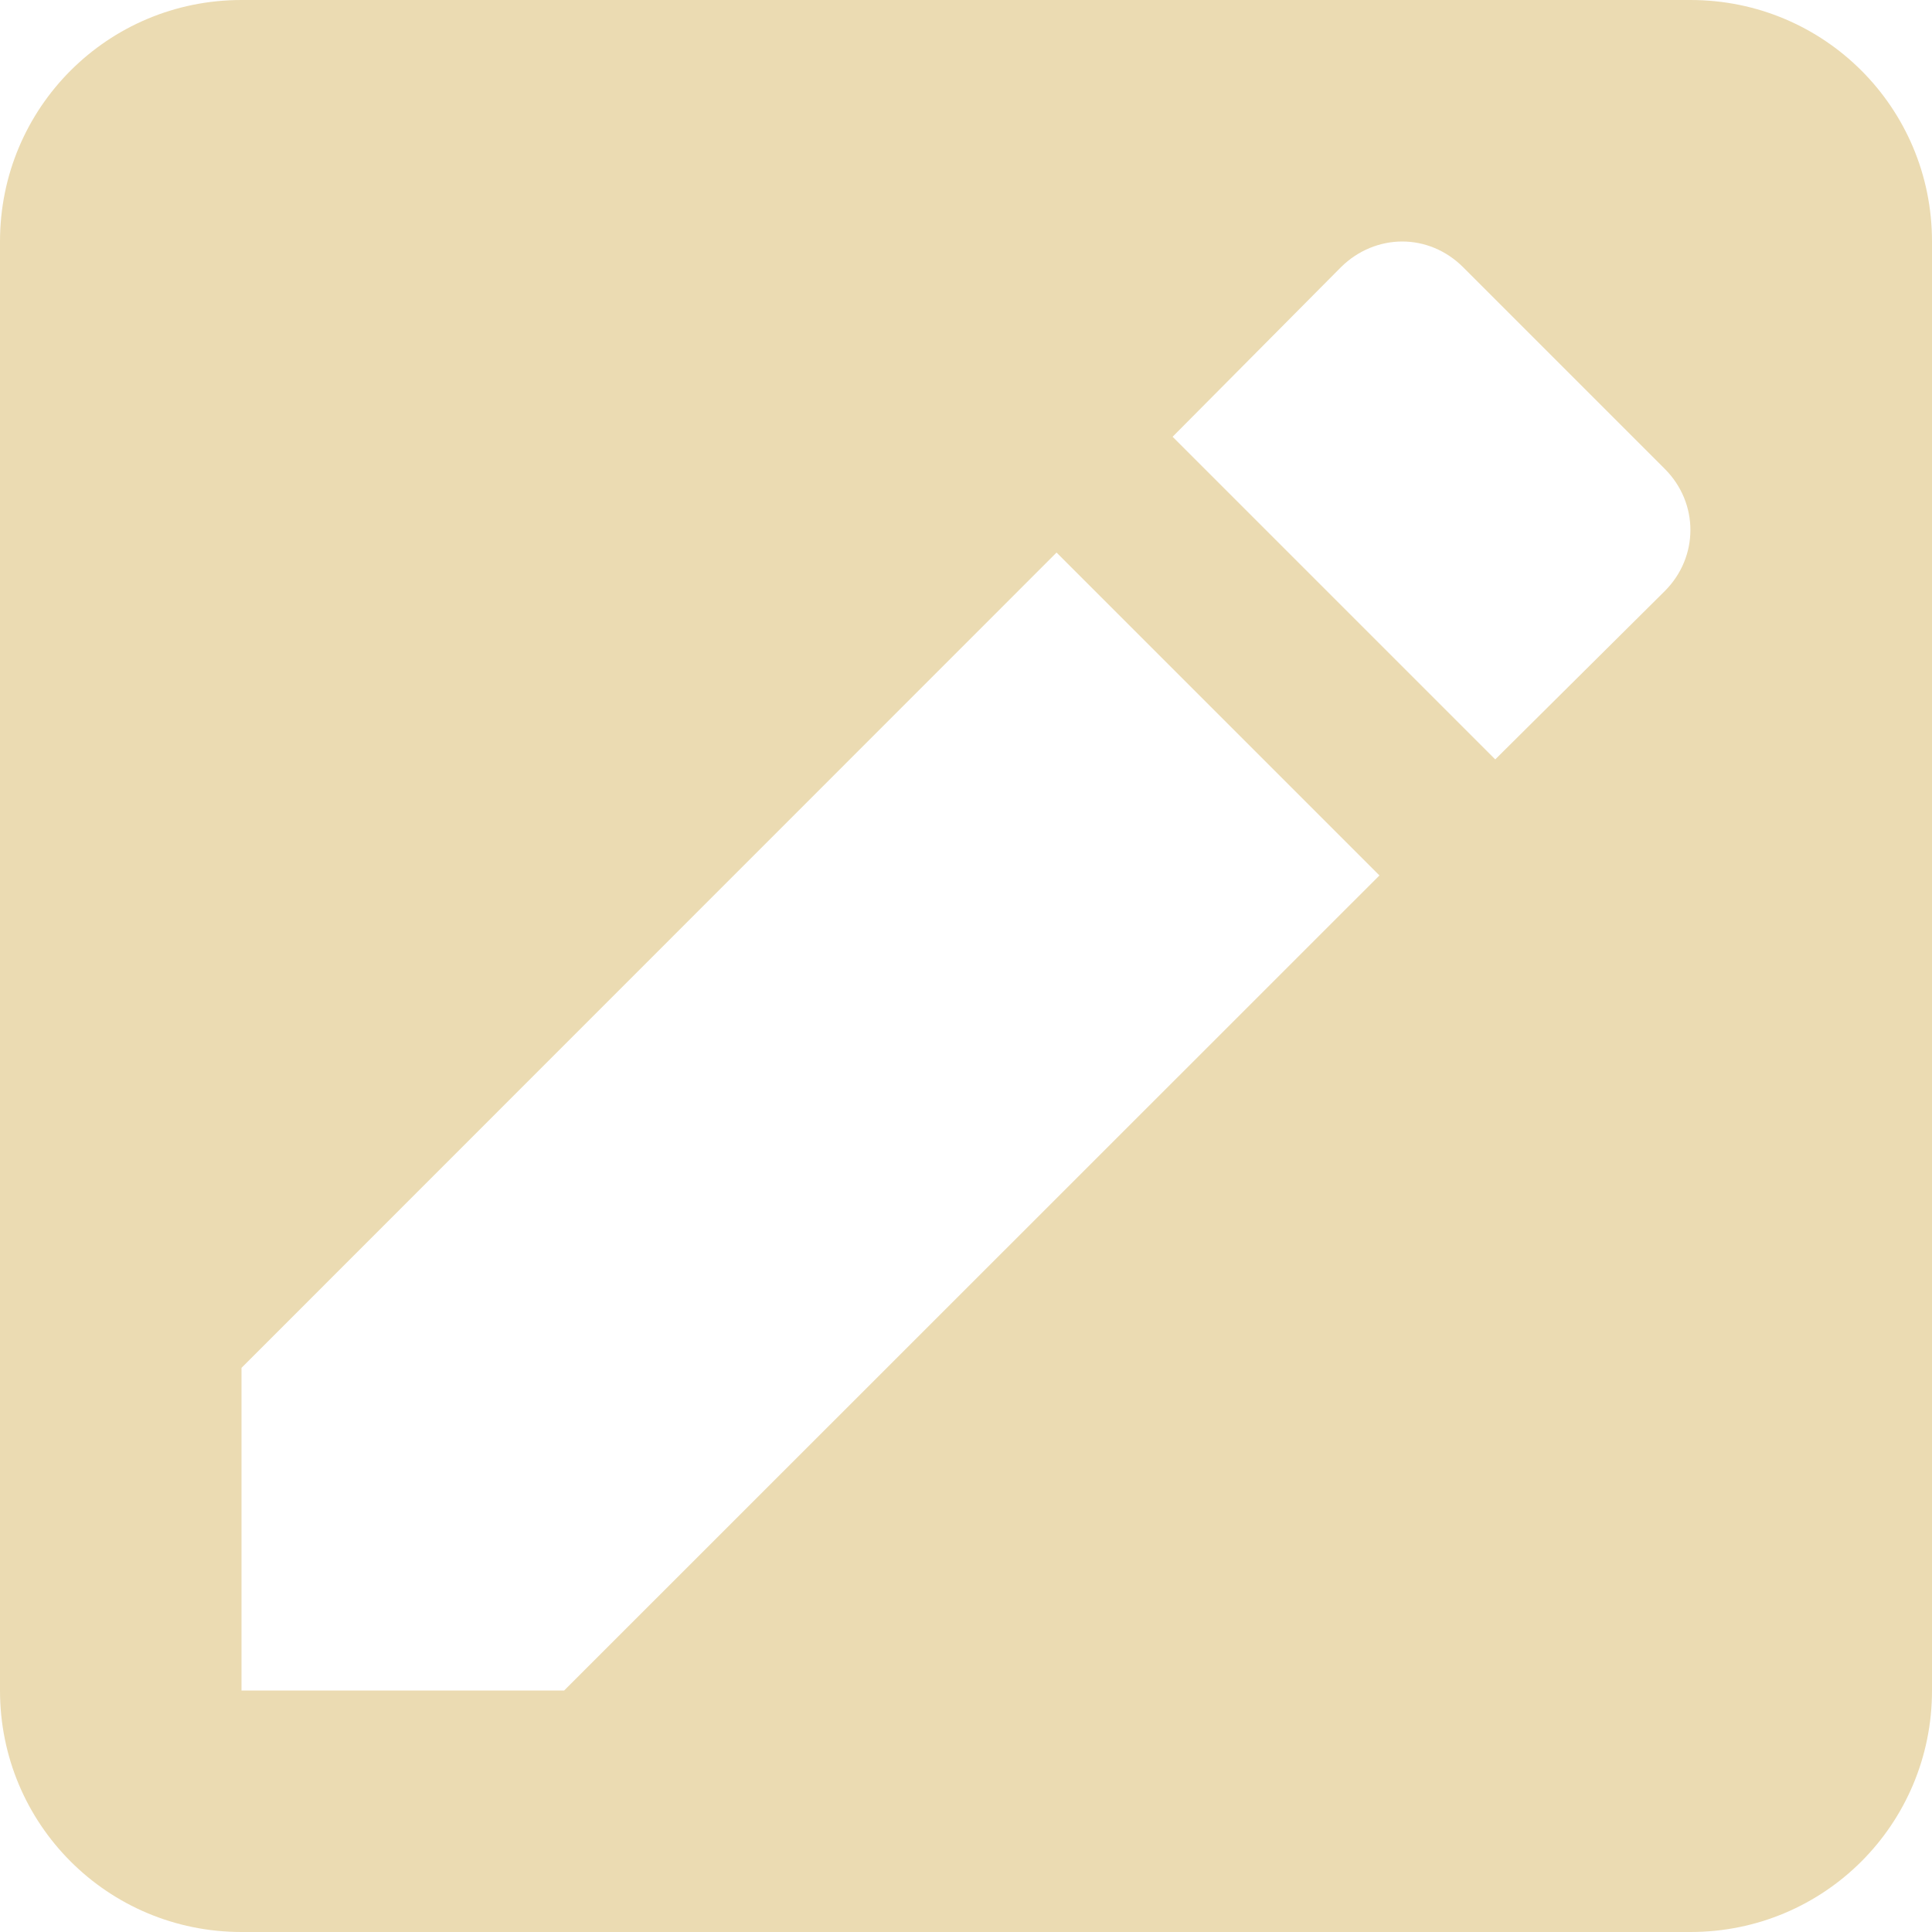
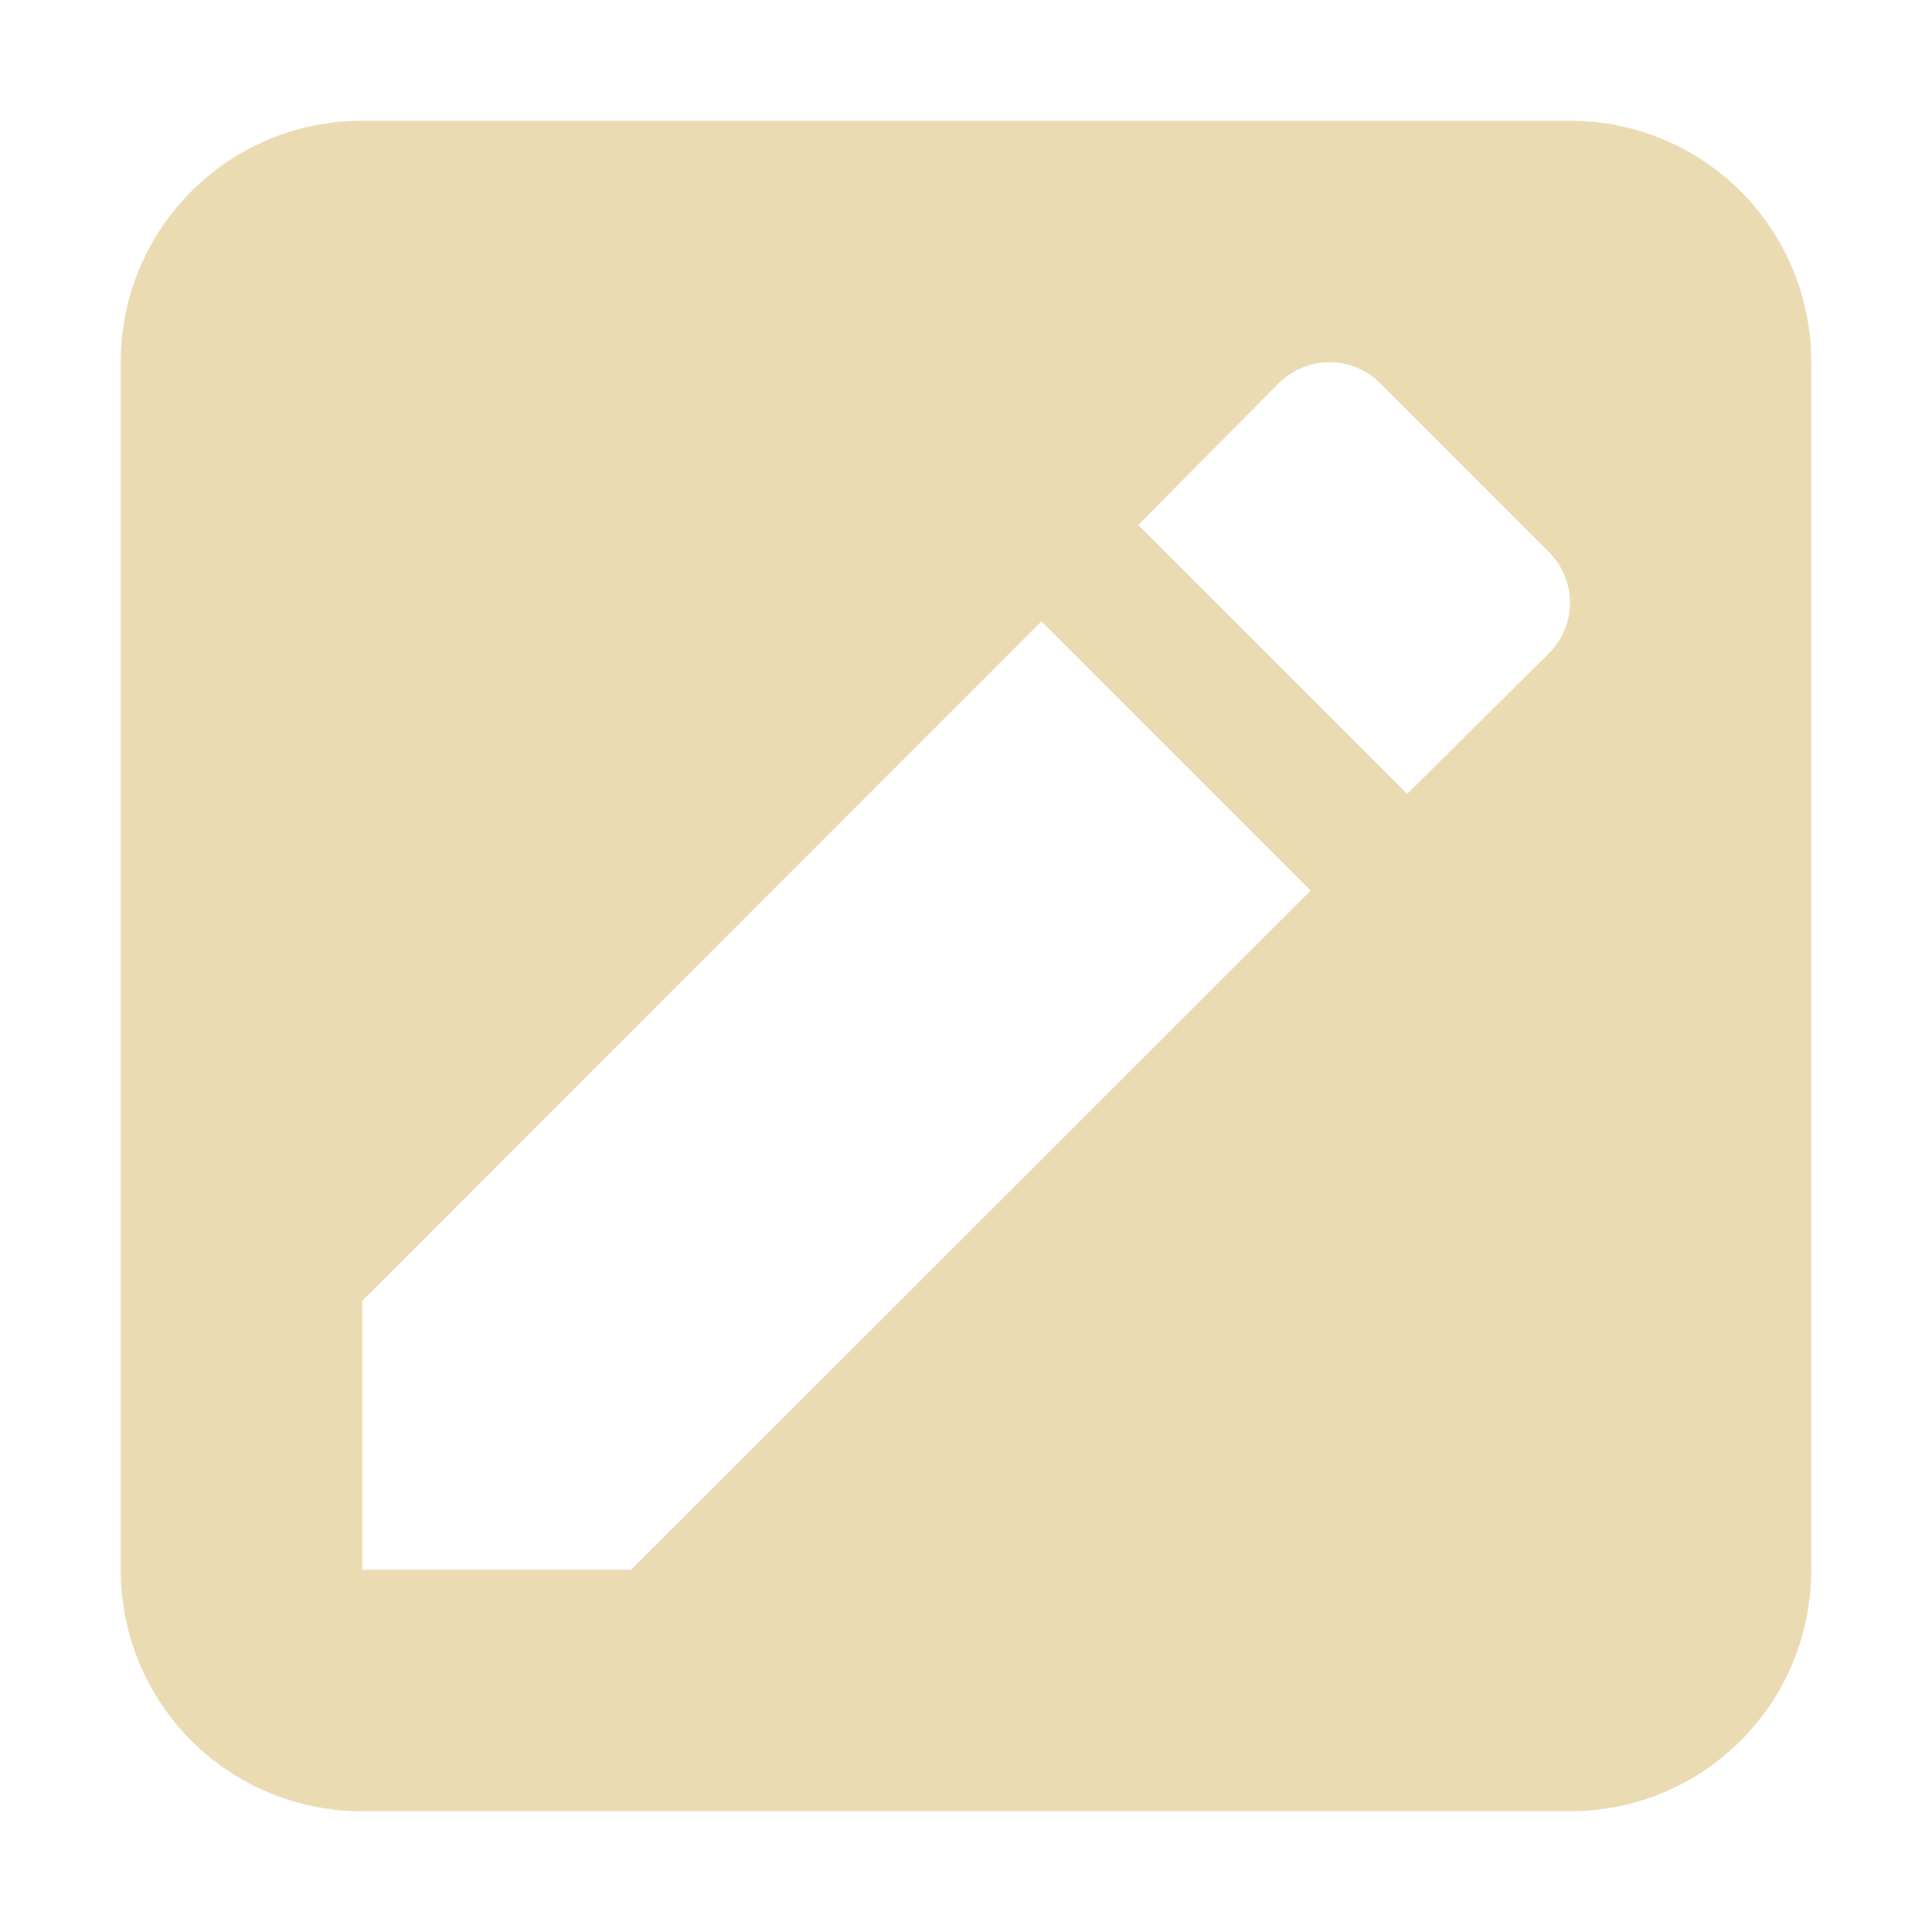
<svg xmlns="http://www.w3.org/2000/svg" width="16" height="16" version="1.1">
  <defs>
-     <style id="current-color-scheme" type="text/css">
-    .ColorScheme-Text { color:#ebdbb2; } .ColorScheme-Highlight { color:#458588; }
-   </style>
+     <style type="text/css">.ColorScheme-Text { color:#ebdbb2; } .ColorScheme-Highlight { color:#458588; }</style>
  </defs>
-   <path style="fill:currentColor" class="ColorScheme-Text" d="M 2 0 C 0.892 0 0 0.892 0 2 L 0 14 C 0 15.108 0.892 16 2 16 L 14 16 C 15.108 16 16 15.108 16 14 L 16 2 C 16 0.892 15.108 0 14 0 L 2 0 z M 11.613 2 C 11.795 2 11.976 2.072 12.117 2.213 L 13.787 3.883 C 14.07 4.166 14.07 4.612 13.787 4.895 L 12.383 6.289 L 9.711 3.617 L 11.105 2.213 C 11.247 2.072 11.431 2 11.613 2 z M 8.75 4.576 L 11.424 7.25 L 4.672 14 L 2 14 L 2 11.328 L 8.75 4.576 z" />
+   <path class="ColorScheme-Text" fill="currentColor" d="m3 1c-1.108 0-2 0.892-2 2v10c0 1.108 0.892 2 2 2h10c1.108 0 2-0.892 2-2v-10c0-1.108-0.892-2-2-2h-10zm8.012 2c0.152 0 0.302 0.058 0.42 0.176l1.393 1.393c0.236 0.236 0.236 0.608 0 0.844l-1.172 1.162-2.227-2.227 1.162-1.172c0.118-0.118 0.272-0.176 0.424-0.176zm-2.387 2.146 2.229 2.229-5.627 5.625h-2.227v-2.227l5.625-5.627z" />
</svg>
